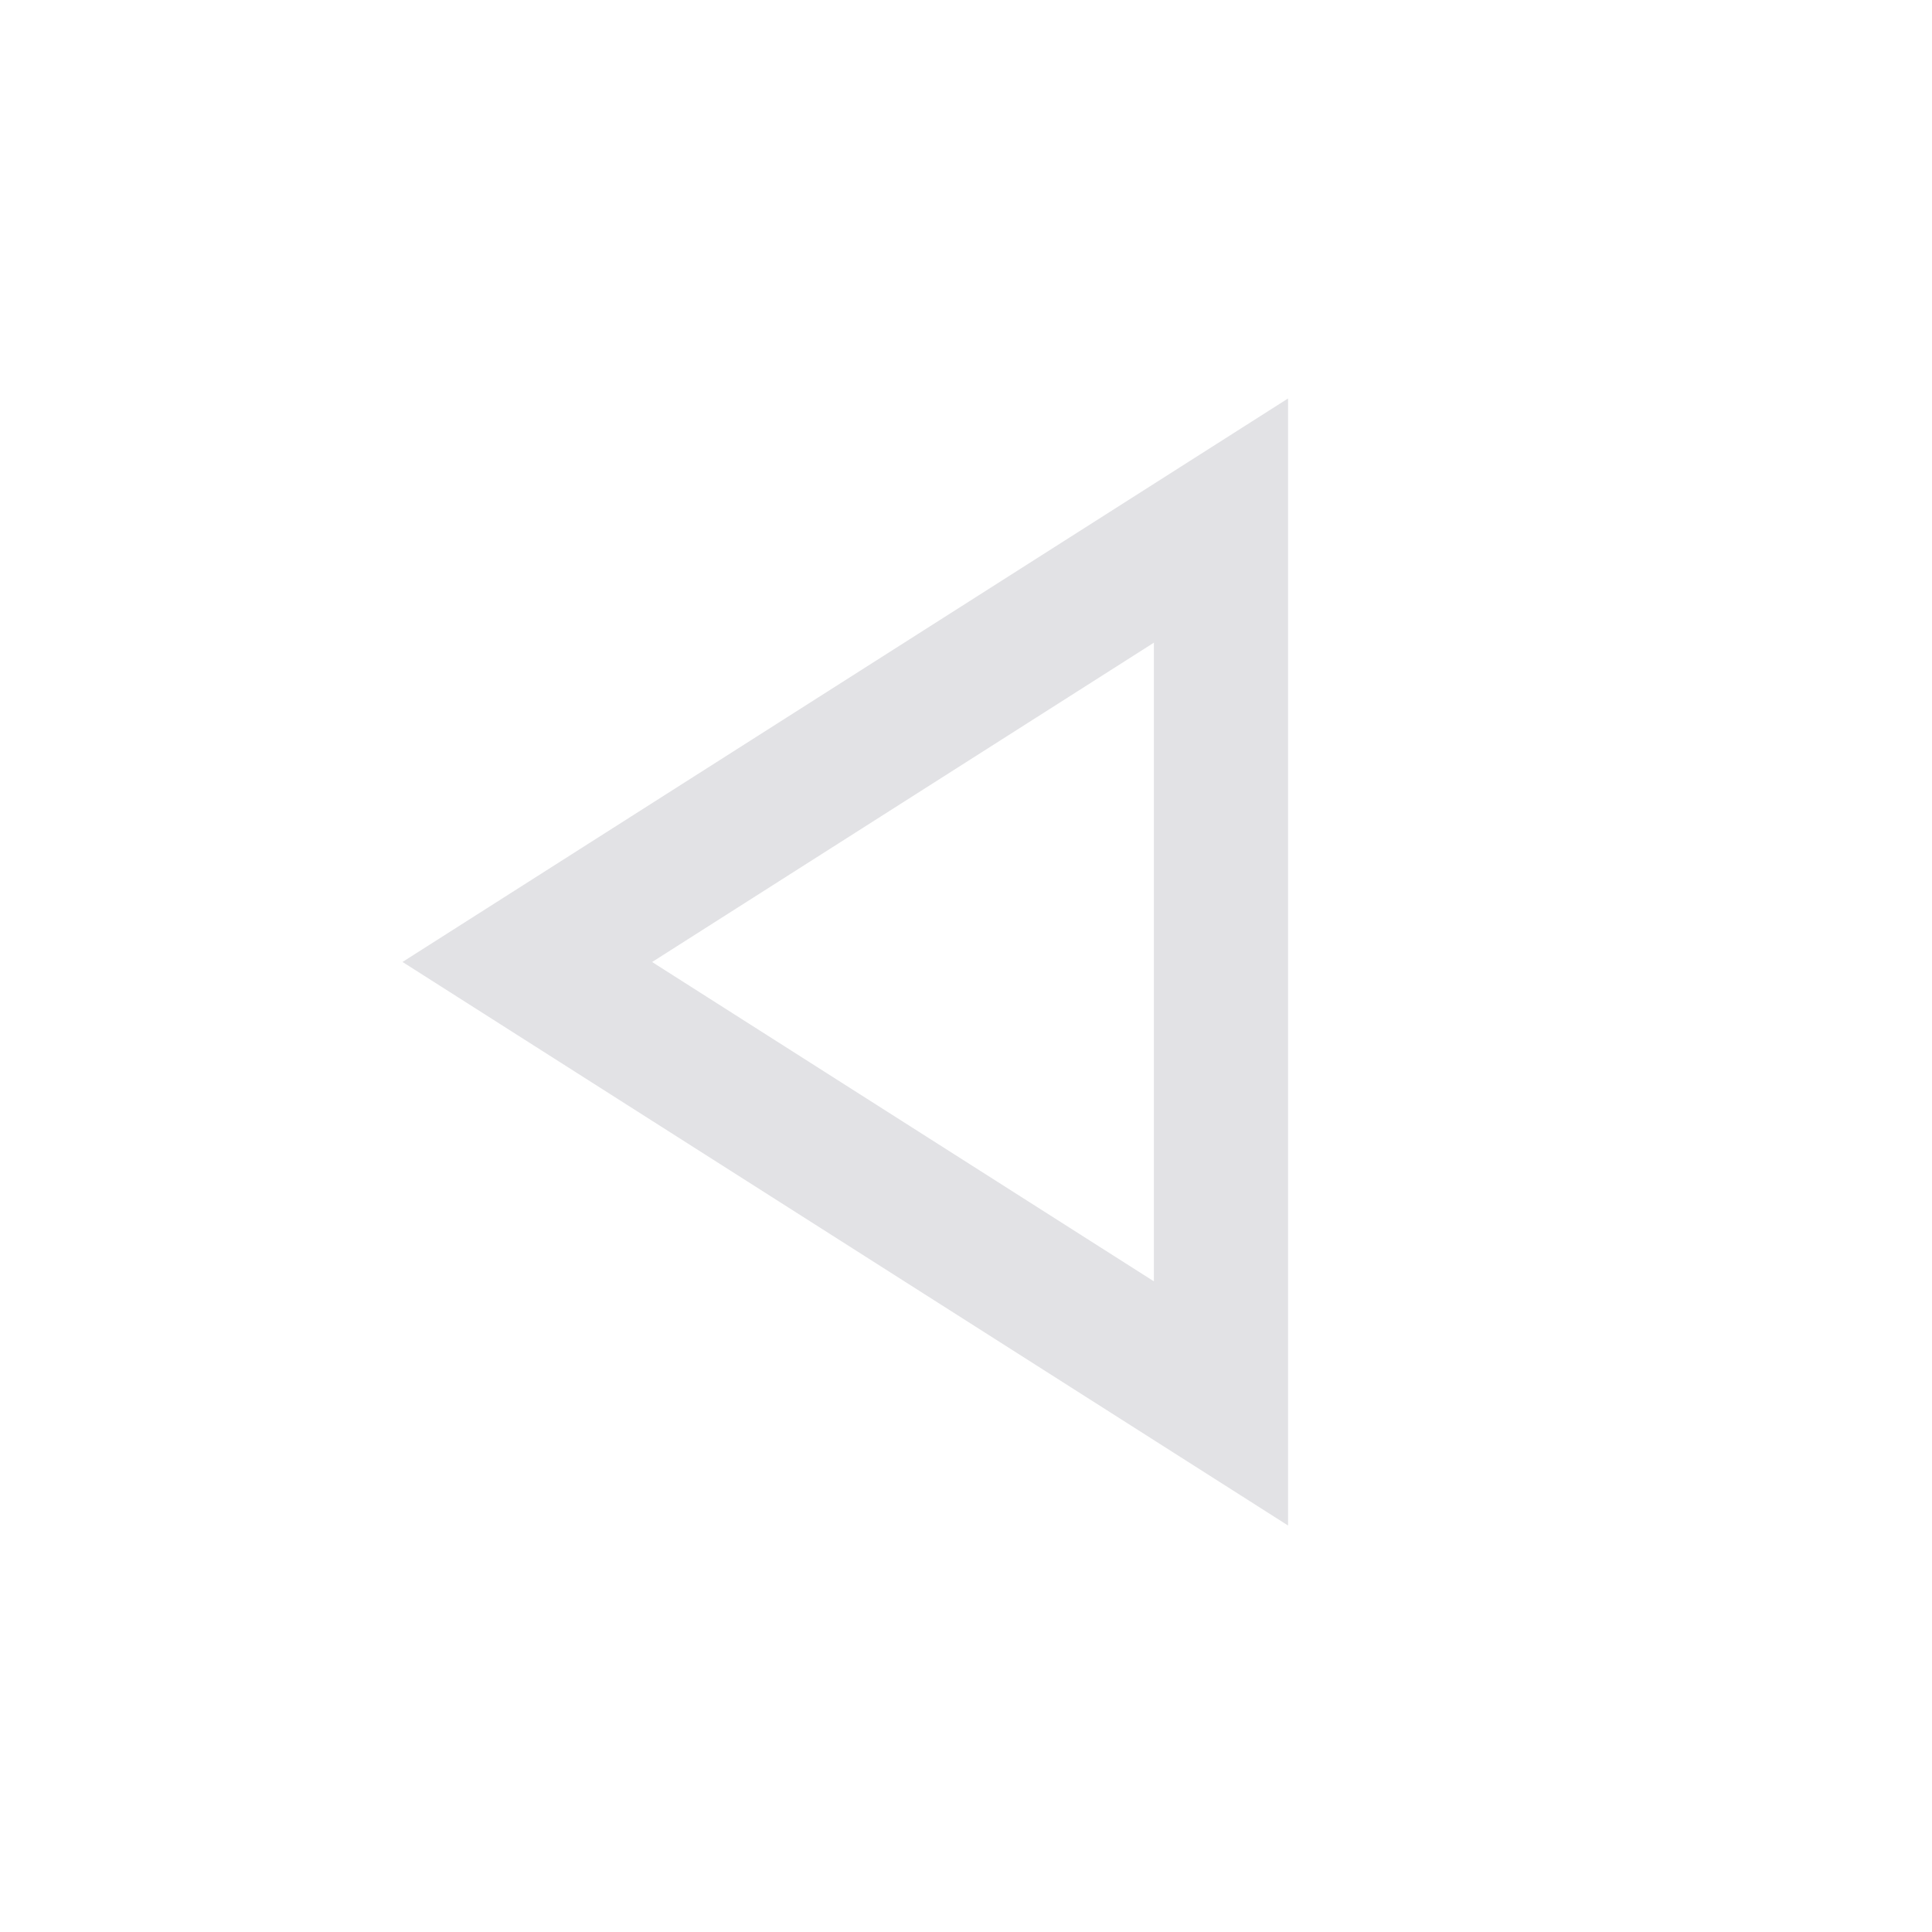
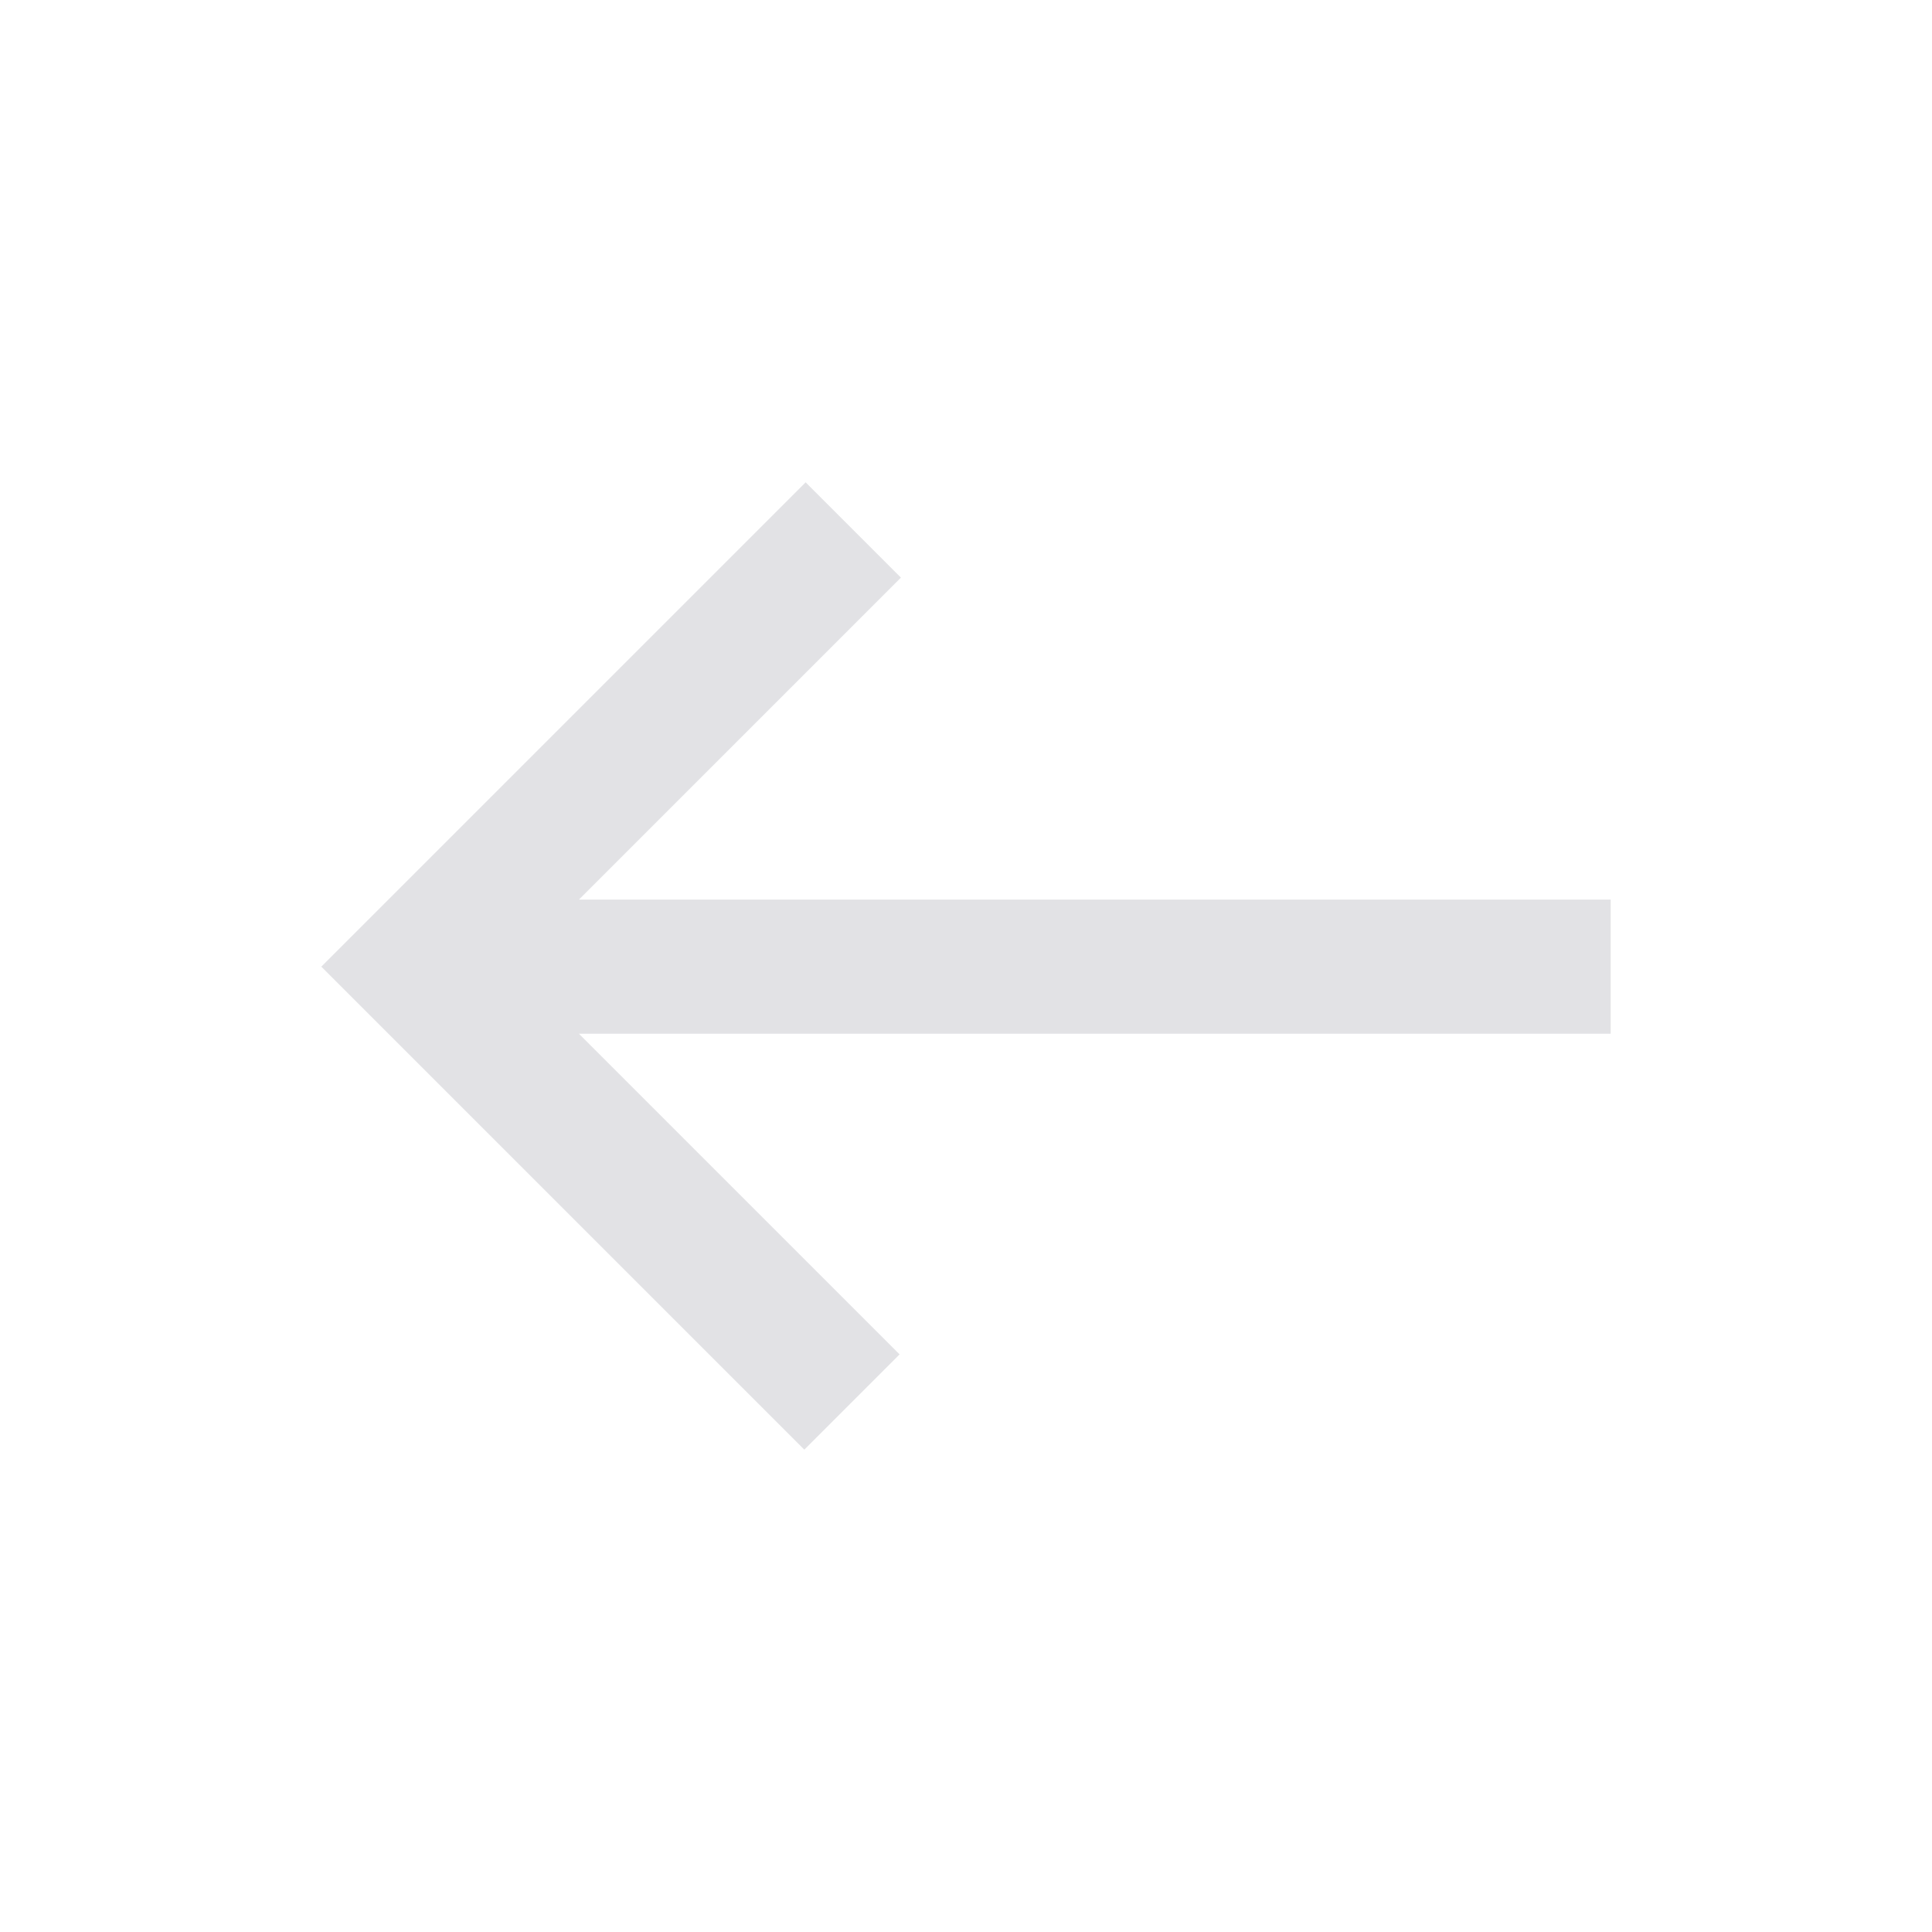
<svg xmlns="http://www.w3.org/2000/svg" viewBox="0 0 32 32">
  <defs>
    <style type="text/css" id="current-color-scheme">
      .ColorScheme-Text {
        color: #e2e2e5;
      }
    </style>
  </defs>
-   <path d="M 21.334,25.267 V 6.6 L 6.667,15.933 Z m -2.222,-9.333 z m 0,5.289 -8.311,-5.289 8.311,-5.289 z" class="ColorScheme-Text" fill="currentColor" />
+   <path d="m 13.322,24.011 -8,-8 8.022,-8.022 1.578,1.578 -5.333,5.333 H 26.678 v 2.222 H 9.589 l 5.311,5.311 z" class="ColorScheme-Text" fill="currentColor" />
</svg>
